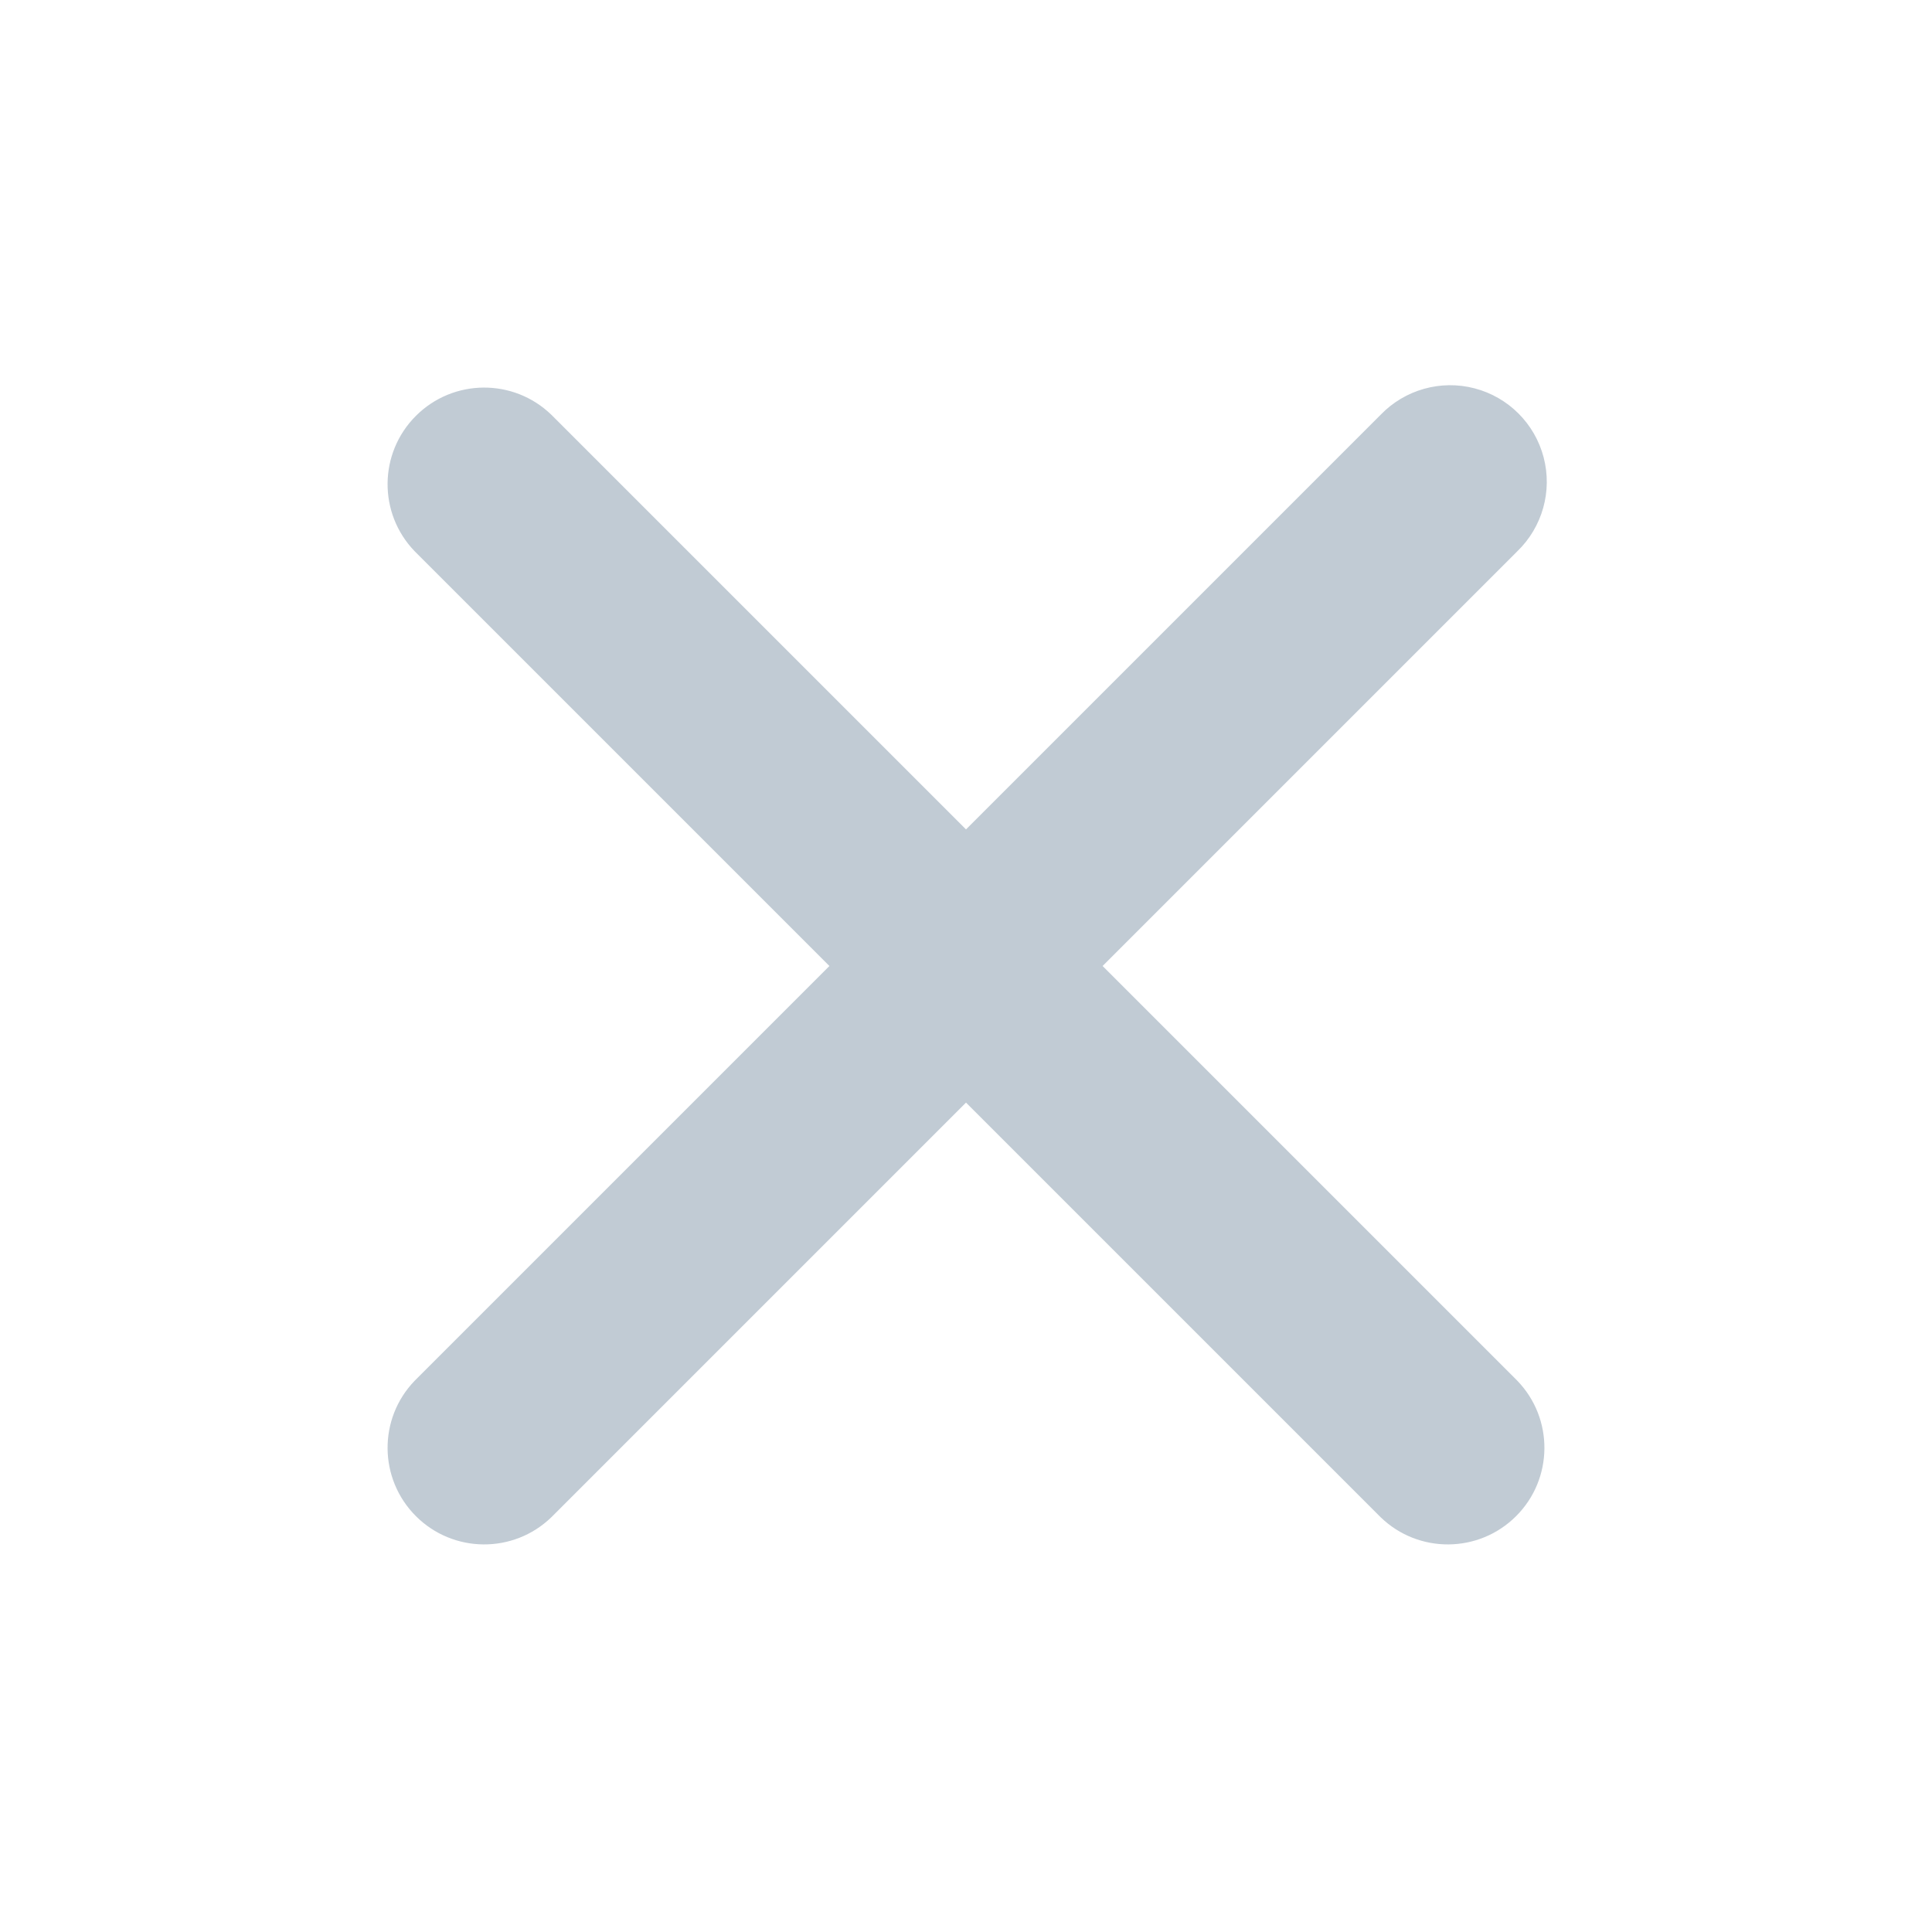
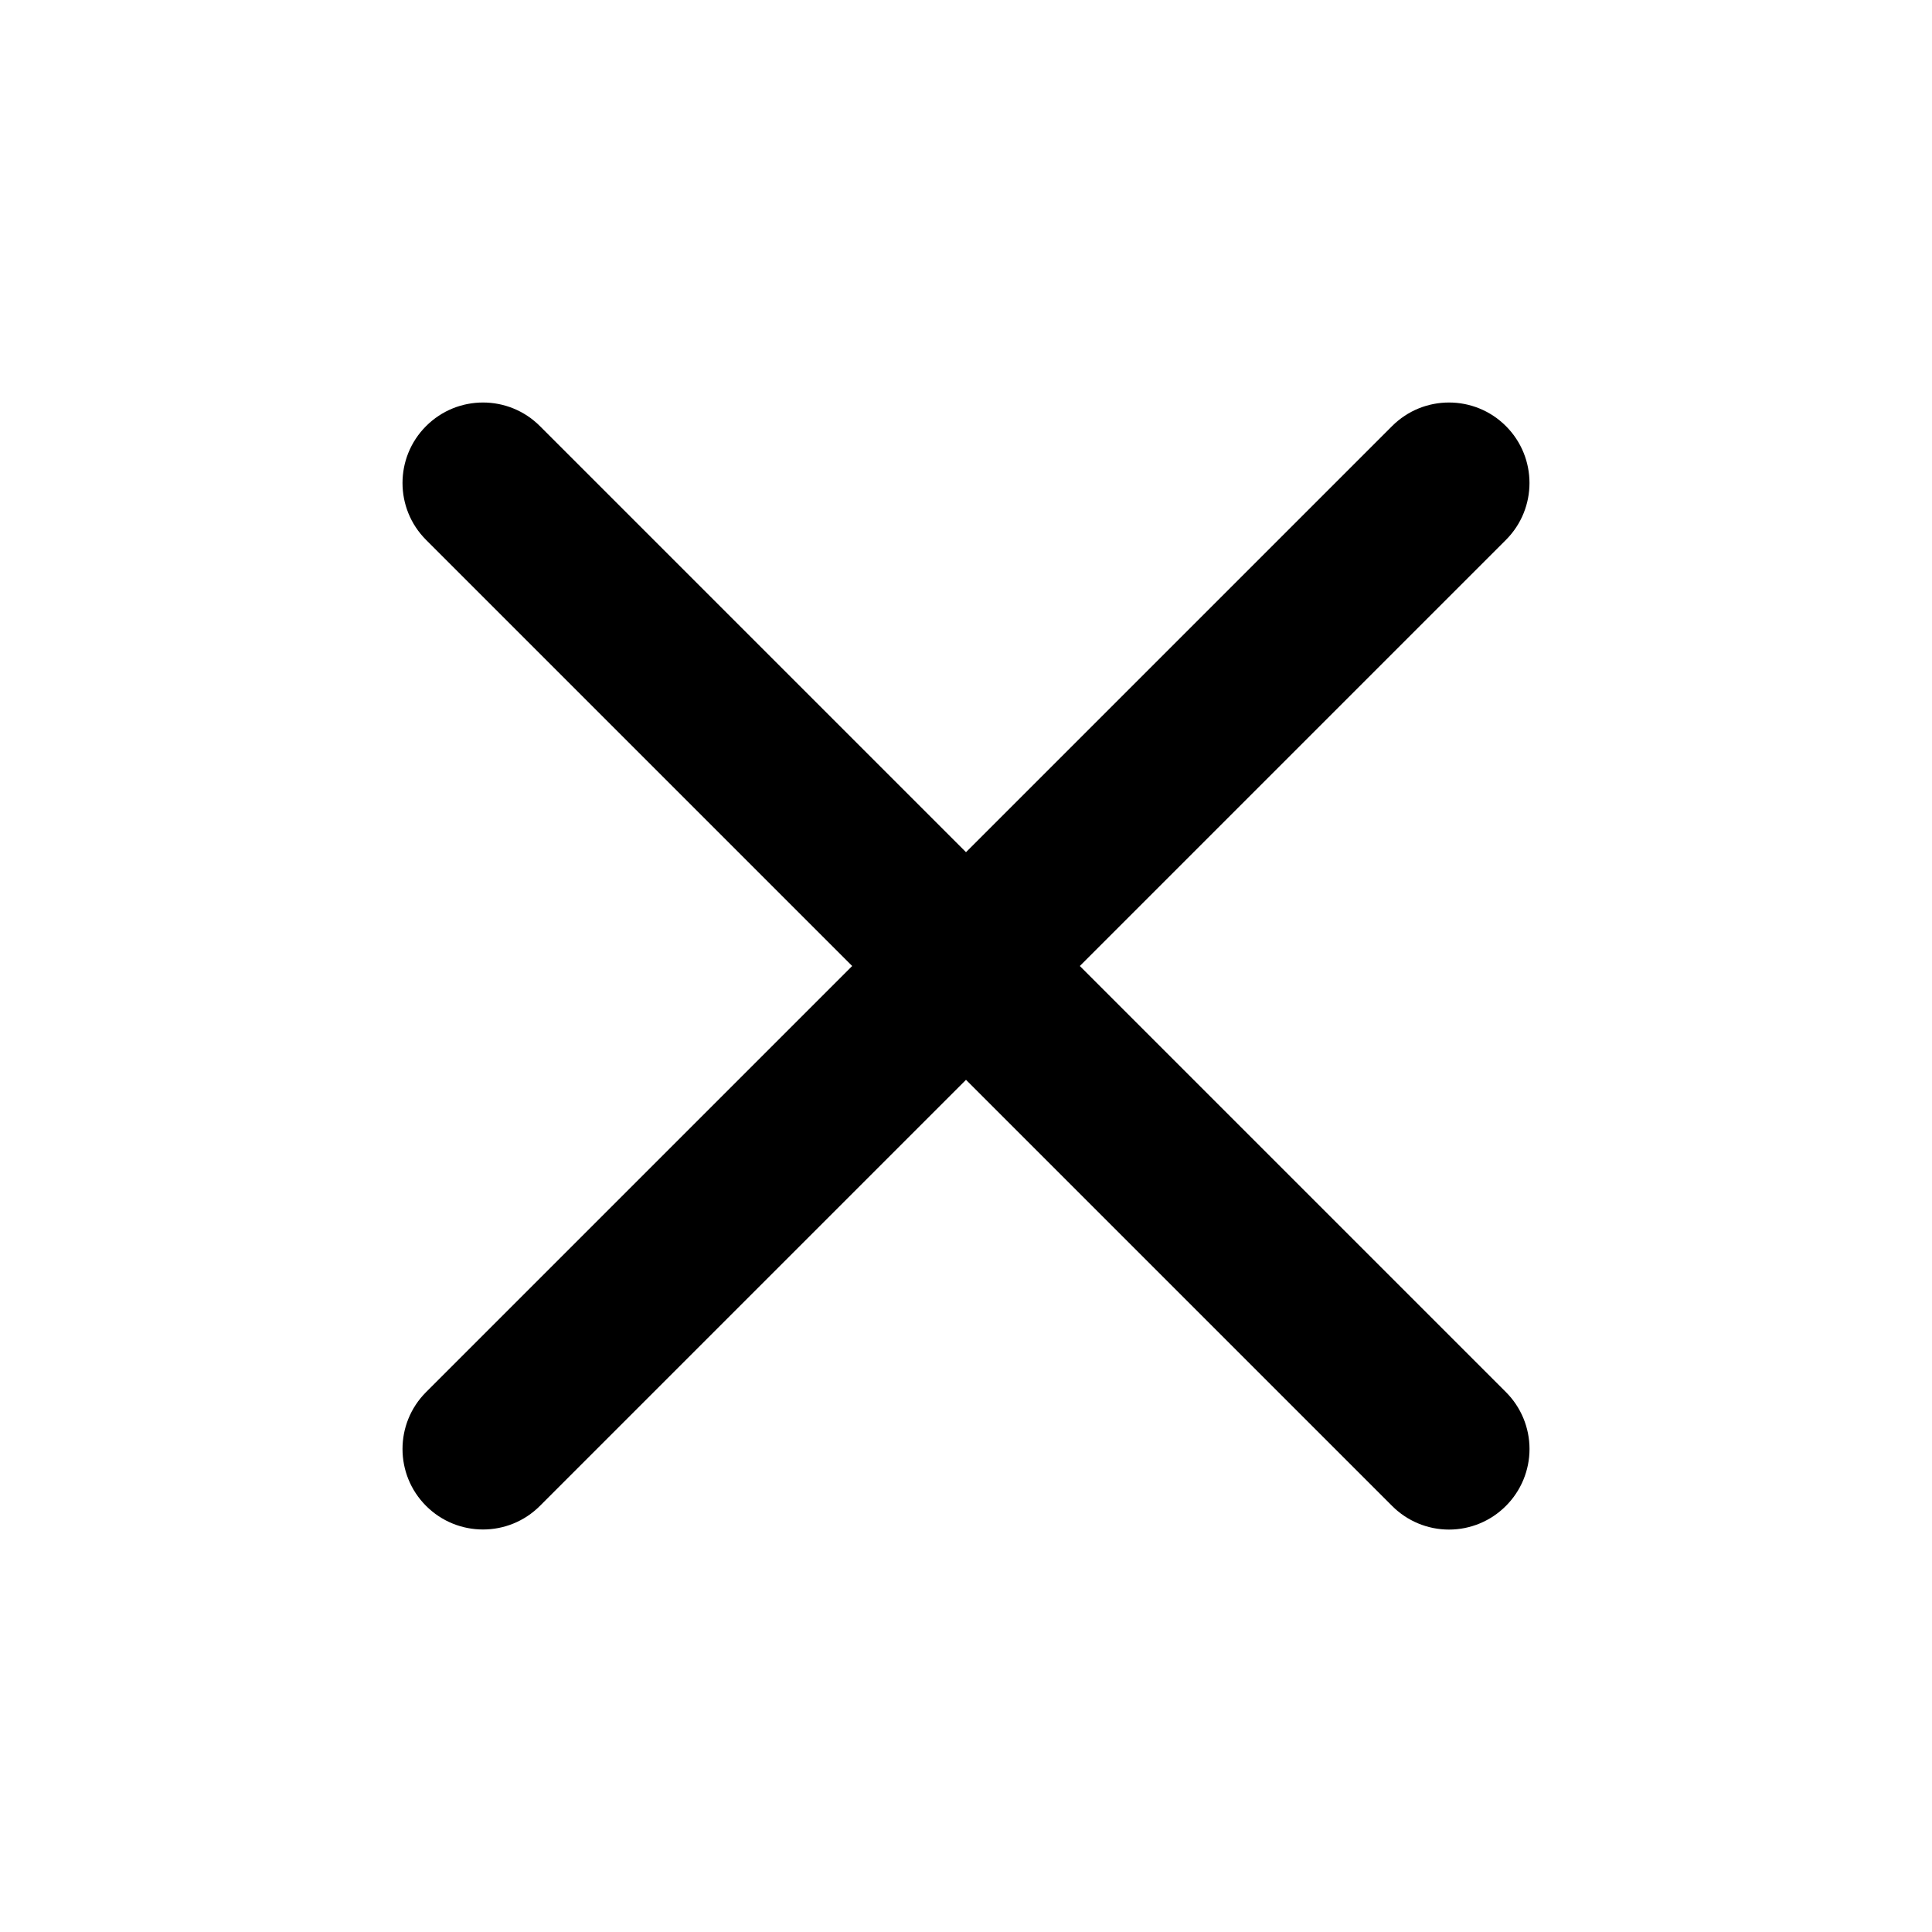
- <svg xmlns="http://www.w3.org/2000/svg" height="20" viewBox="0 0 20 20" width="20">
-   <path d="m10 8.586-4.293-4.293a1 1 0 0 0 -1.414 1.414l4.293 4.293-4.293 4.293a1 1 0 0 0 1.414 1.414l4.293-4.293 4.293 4.293a1 1 0 0 0 1.414-1.414l-4.293-4.293 4.293-4.293a1 1 0 1 0 -1.414-1.414z" fill="#c1cbd4" fill-rule="evenodd" />
+ <svg xmlns="http://www.w3.org/2000/svg" viewBox="0 0 24 24">
+   <path fill-rule="evenodd" d="M13.414 12l5.293-5.293a.999.999 0 1 0-1.414-1.414L12 10.586 6.707 5.293a.999.999 0 1 0-1.414 1.414L10.586 12l-5.293 5.293a.999.999 0 1 0 1.414 1.414L12 13.414l5.293 5.293a.997.997 0 0 0 1.414 0 .999.999 0 0 0 0-1.414L13.414 12z" />
</svg>
